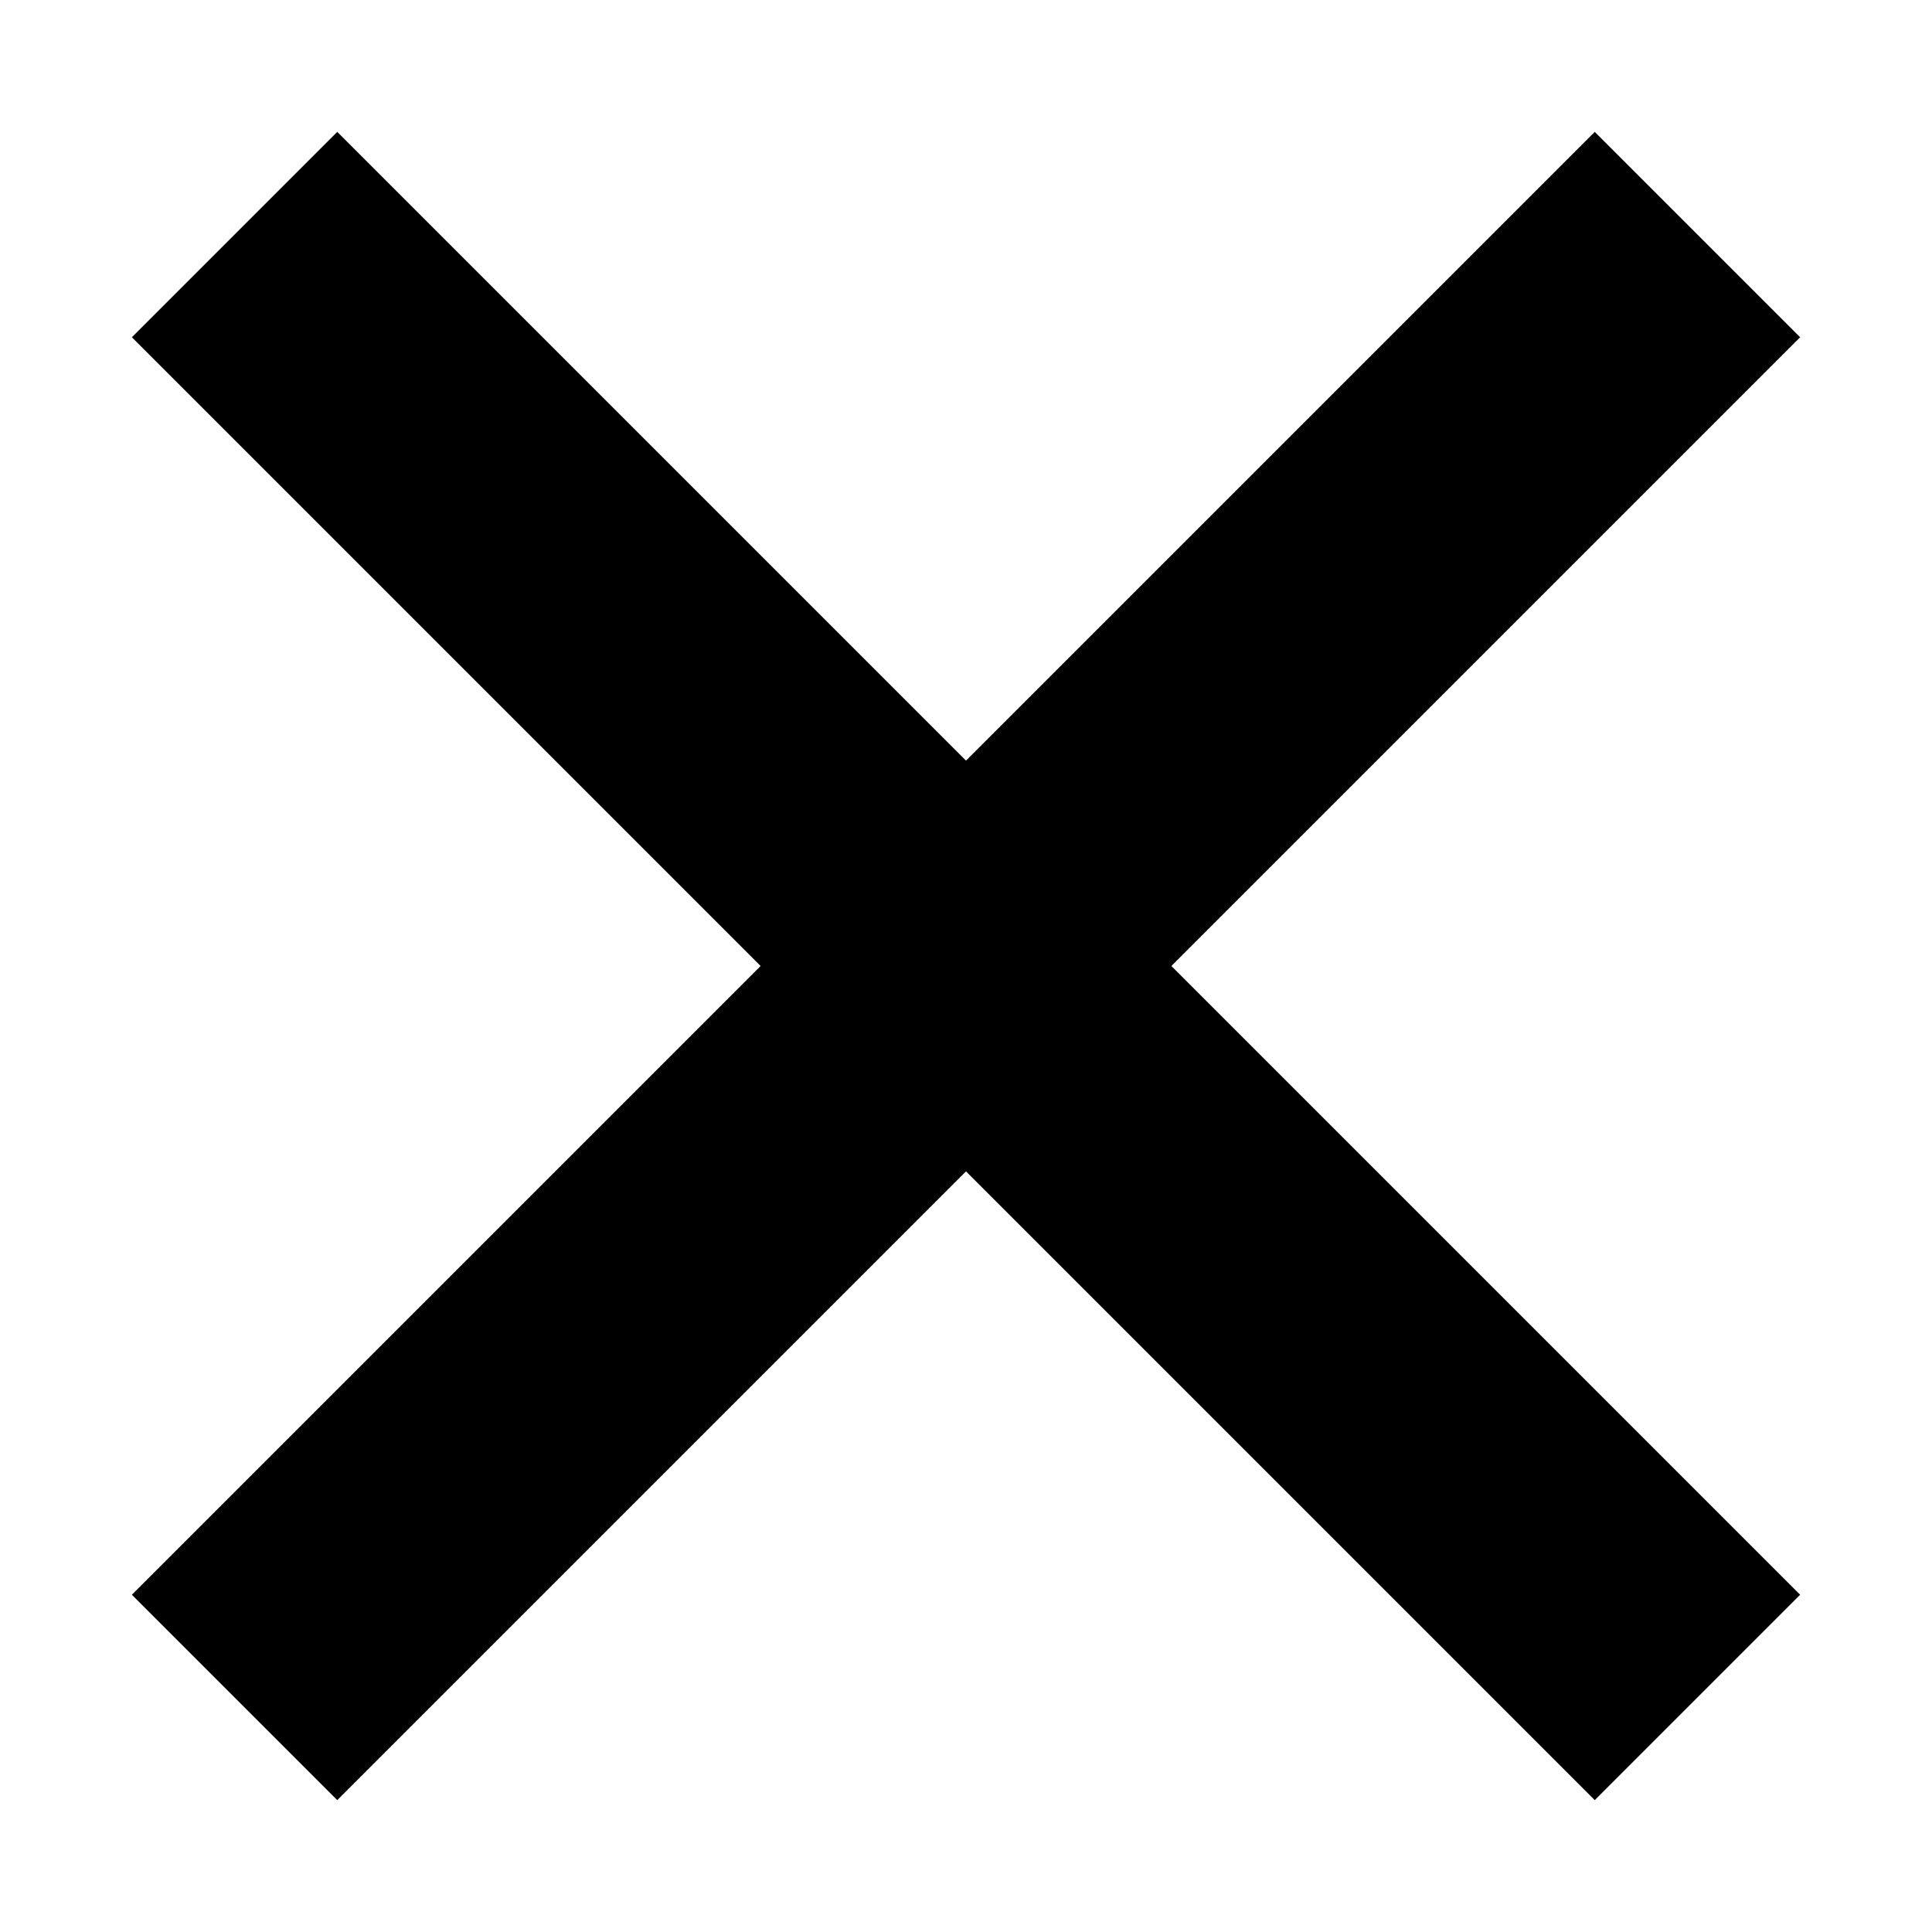
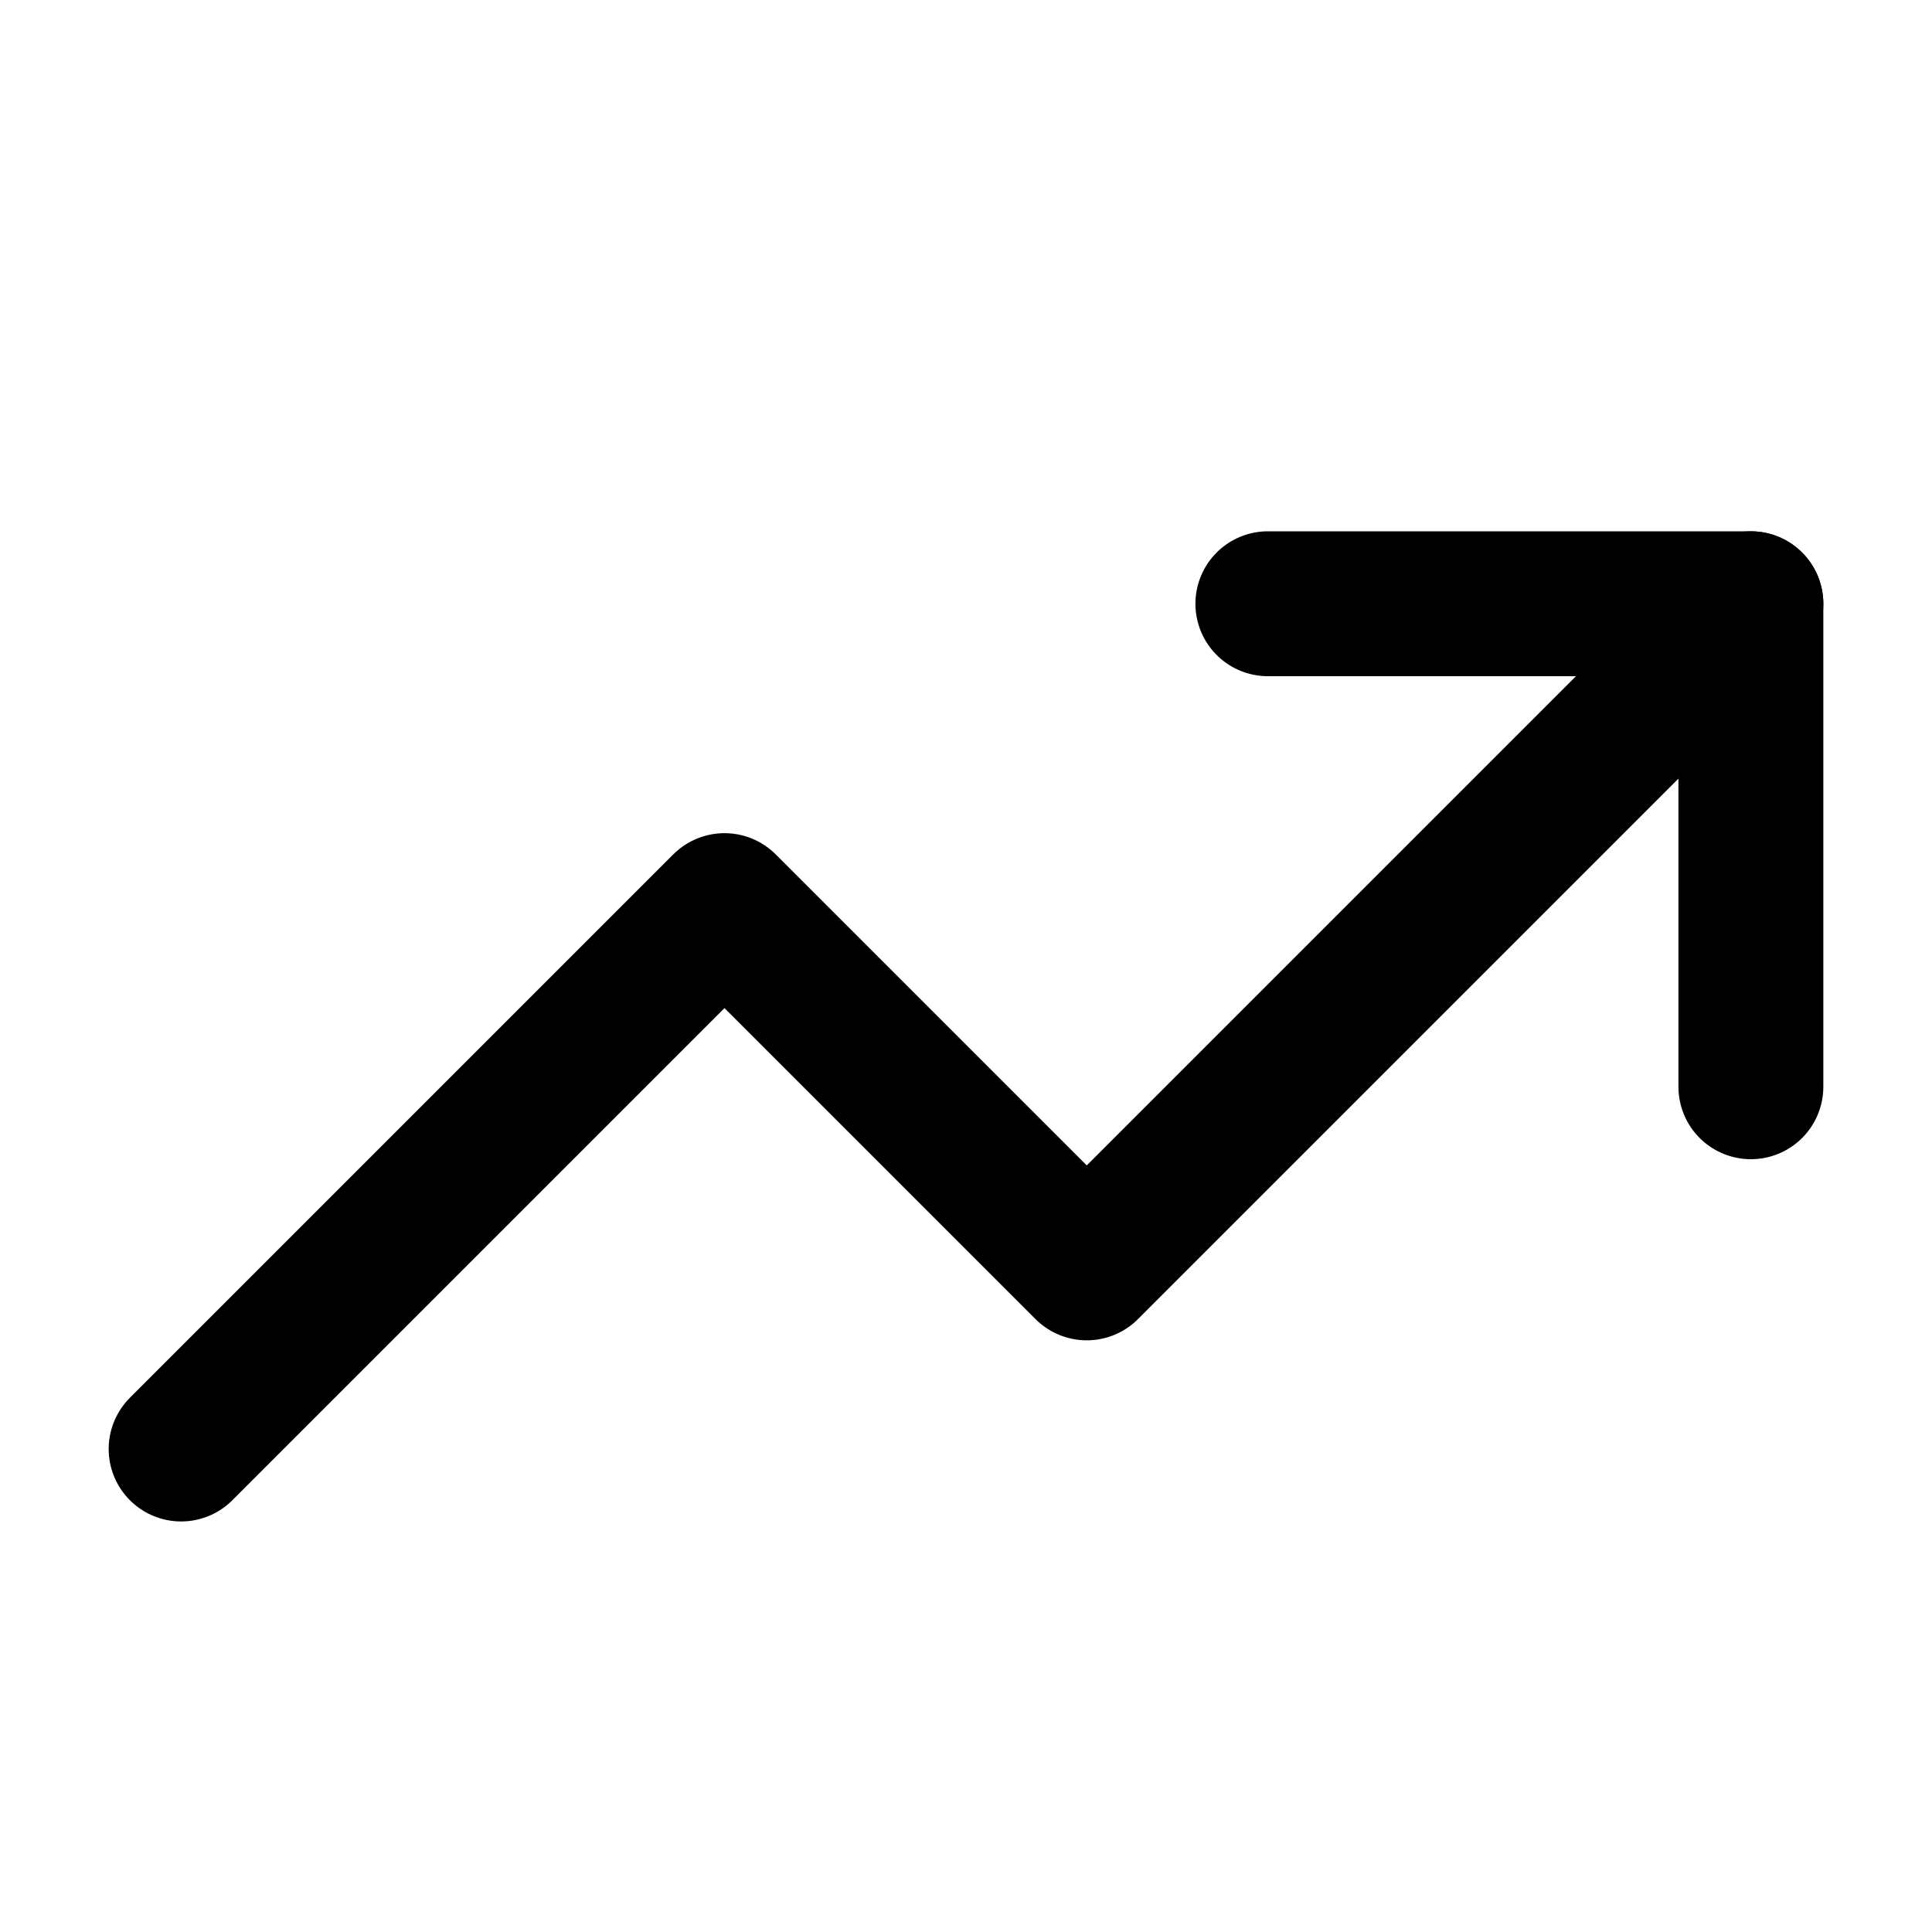
- <svg xmlns="http://www.w3.org/2000/svg" width="16mm" height="16mm" viewBox="0 0 16 16" version="1.1" id="svg5">
-   <defs id="defs2" />
-   <g id="layer1" style="stroke:none;stroke-opacity:1;fill-opacity:1">
-     <path id="rect363" style="stroke-width:0.043" d="m 1.092,2.793 5.207,5.207 -5.207,5.207 1.701,1.701 5.207,-5.207 5.207,5.207 1.701,-1.701 L 9.701,8 14.908,2.793 13.207,1.092 8,6.299 2.793,1.092 Z" />
+ <svg xmlns="http://www.w3.org/2000/svg" width="16" height="16" viewBox="0 0 16 16" version="1.1">
+   <g id="layer1" fill="none" stroke="currentColor" stroke-width="1.2" stroke-linecap="round" stroke-linejoin="round">
+     <path d="M1.5 12l4.5-4.5 3 3L14.5 5" />
+     <path d="M10.5 5h4v4" />
  </g>
</svg>
